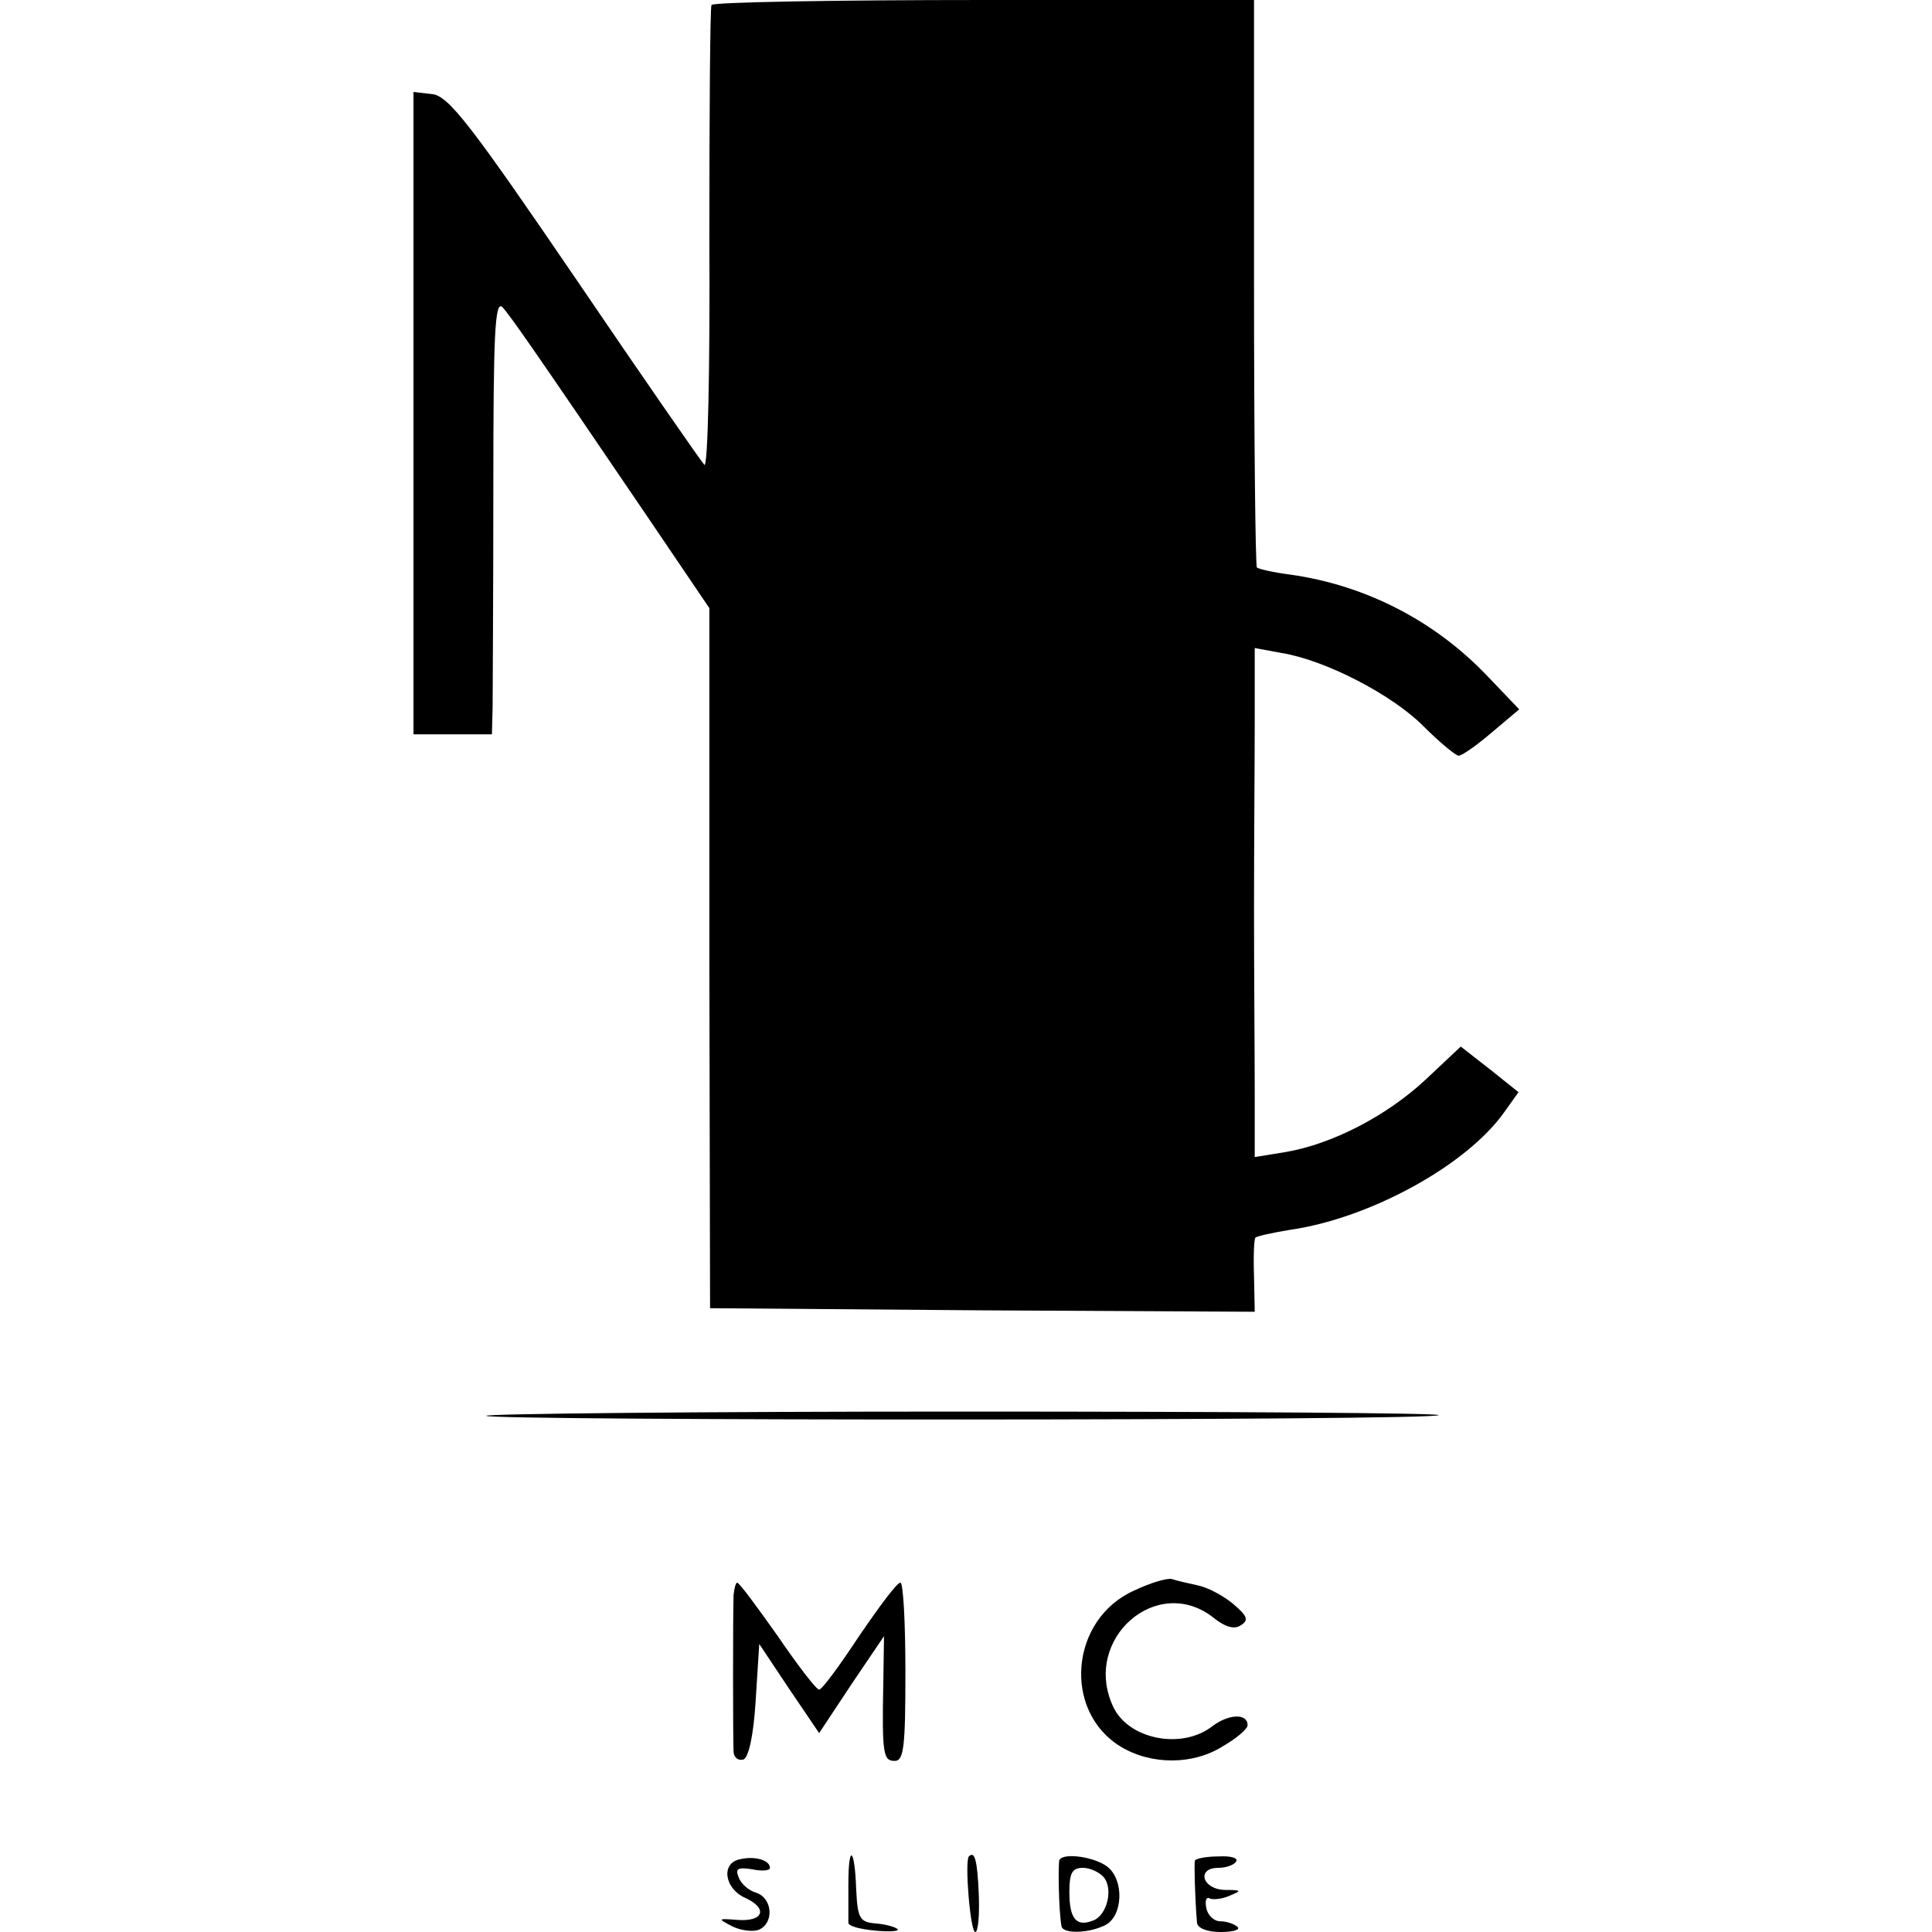
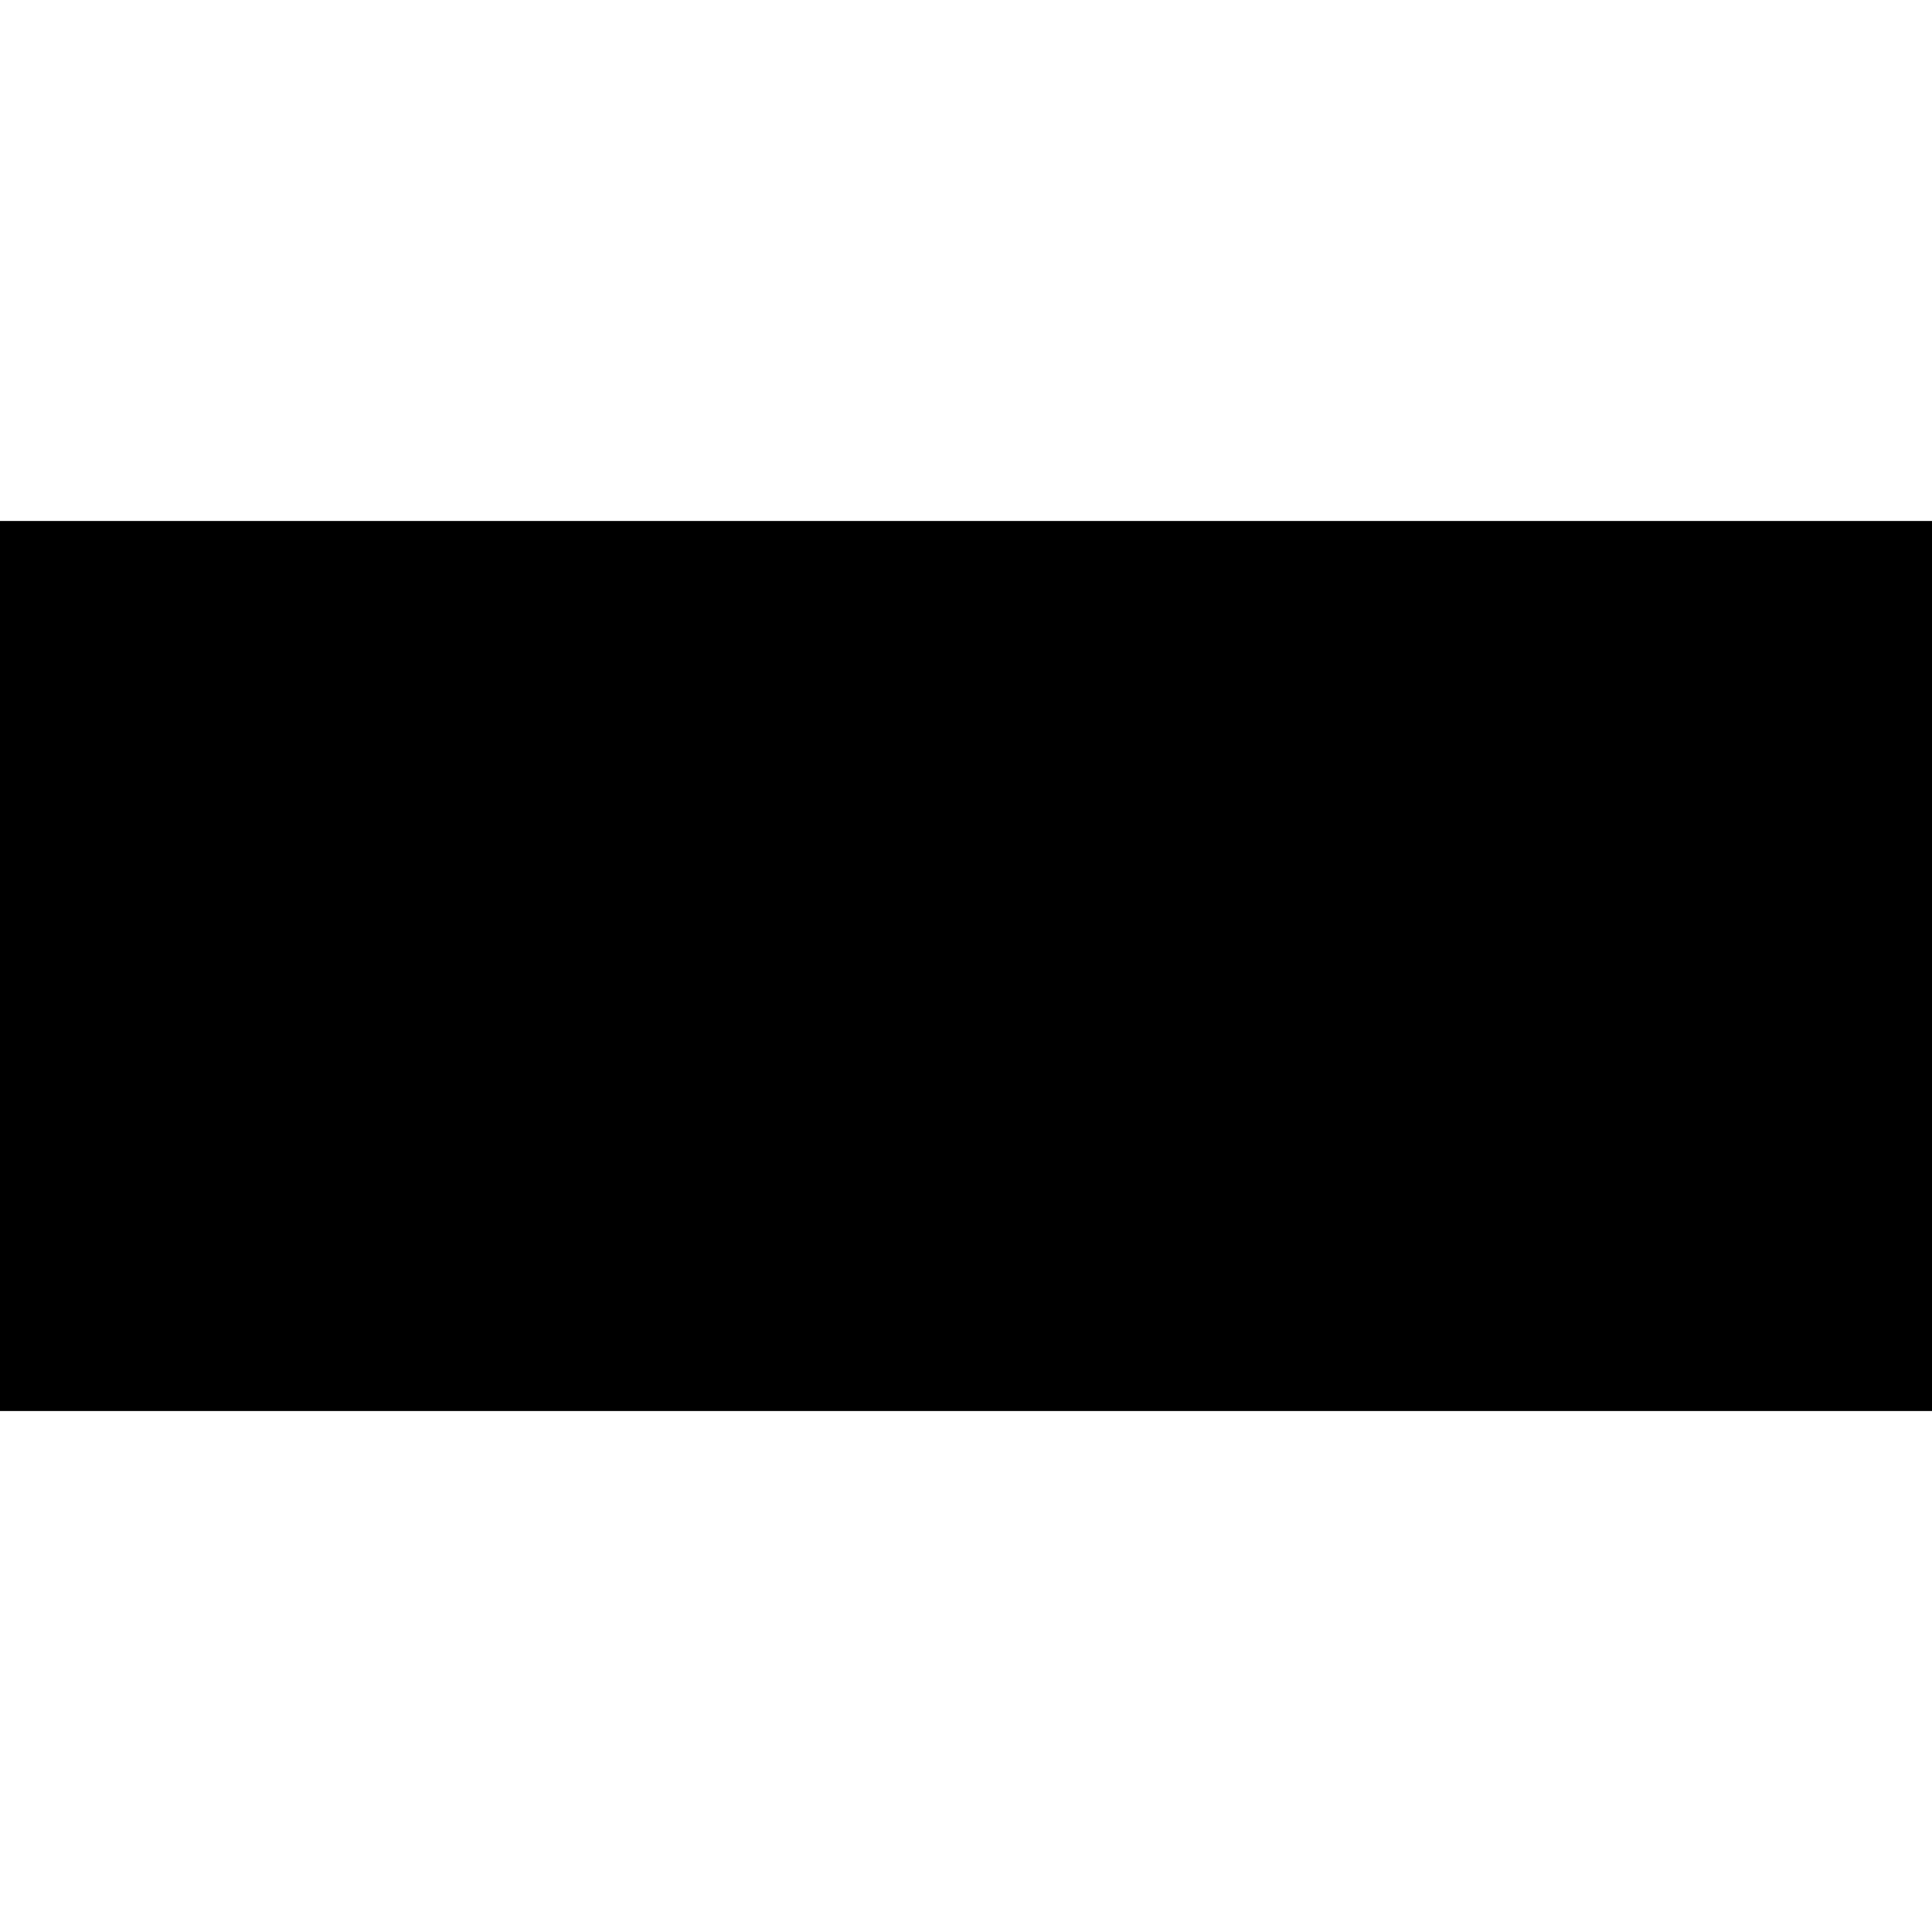
- <svg xmlns="http://www.w3.org/2000/svg" version="1.0" width="271pt" height="271pt" viewBox="0 0 271 271" preserveAspectRatio="xMidYMid meet">
-   <g transform="translate(0,271) scale(0.1,-0.1)" fill="#000000" stroke="none">
-     <path d="M998 2703 c-2 -5 -3 -153 -3 -331 1 -177 -2 -319 -7 -314 -4 4 -86 122 -181 262 -146 214 -178 256 -201 258 l-26 3 0 -450 0 -451 55 0 55 0 1 38 c0 20 1 158 1 306 0 217 2 266 13 255 12 -14 35 -46 206 -298 l84 -124 0 -491 1 -491 382 -3 382 -2 -1 50 c-1 28 0 52 2 54 2 2 24 7 49 11 111 16 247 90 300 165 l20 28 -40 32 -41 32 -50 -47 c-55 -51 -131 -90 -196 -101 l-43 -7 0 92 c0 50 -1 165 -1 256 0 91 1 210 1 265 l0 101 38 -7 c61 -10 154 -58 198 -102 23 -23 46 -42 50 -42 5 0 26 15 47 33 l38 32 -44 46 c-74 78 -171 128 -277 143 -24 3 -45 8 -47 10 -2 2 -4 182 -4 400 l0 396 -379 0 c-208 0 -380 -3 -382 -7z" />
-     <path d="M682 724 c8 -7 1329 -7 1336 1 3 3 -298 5 -668 5 -370 0 -671 -3 -668 -6z" />
-     <path d="M1591 479 c-90 -40 -101 -169 -19 -219 43 -26 102 -26 144 1 19 11 34 24 34 29 0 17 -26 16 -49 -1 -43 -34 -119 -19 -140 28 -43 94 62 186 141 124 16 -13 29 -17 38 -11 12 7 10 13 -10 30 -13 11 -35 23 -49 26 -14 3 -31 7 -37 9 -6 2 -30 -5 -53 -16z" />
-     <path d="M1029 473 c-1 -22 -1 -203 0 -221 1 -8 7 -12 14 -10 7 3 14 33 17 83 l5 79 42 -63 42 -62 45 68 46 68 -1 -65 c-2 -101 0 -110 16 -110 13 0 15 21 15 125 0 69 -3 125 -7 125 -5 0 -30 -34 -58 -75 -27 -41 -52 -75 -56 -75 -4 0 -30 34 -58 75 -29 41 -54 75 -57 75 -2 0 -4 -8 -5 -17z" />
-     <path d="M1038 102 c-27 -5 -22 -41 7 -54 33 -15 26 -34 -11 -31 -27 2 -28 2 -7 -9 12 -6 29 -8 37 -5 22 9 20 44 -3 52 -11 3 -22 13 -25 22 -5 12 -1 14 19 11 14 -3 25 -2 25 2 0 11 -22 17 -42 12z" />
-     <path d="M1190 67 c0 -26 0 -50 0 -54 0 -5 17 -9 37 -11 21 -2 35 -1 32 2 -3 3 -17 7 -31 8 -22 2 -25 7 -27 47 -2 60 -11 66 -11 8z" />
-     <path d="M1359 106 c-6 -7 2 -106 9 -106 4 0 6 23 5 51 -2 51 -6 63 -14 55z" />
-     <path d="M1486 101 c-2 -5 -1 -73 3 -93 2 -11 39 -10 62 2 24 13 26 62 3 81 -17 14 -62 21 -68 10z m62 -24 c14 -16 5 -54 -15 -61 -23 -9 -33 2 -33 40 0 27 4 34 19 34 10 0 23 -6 29 -13z" />
-     <path d="M1676 100 c-1 -4 0 -51 3 -87 1 -8 15 -13 33 -13 17 0 28 3 24 7 -4 4 -15 8 -24 8 -9 0 -18 8 -20 19 -2 10 0 16 5 13 4 -2 17 -1 28 4 17 7 17 8 -7 8 -32 1 -40 31 -9 31 11 0 22 4 25 9 3 5 -8 8 -25 7 -17 0 -32 -3 -33 -6z" />
+ <svg xmlns="http://www.w3.org/2000/svg" version="1.0" width="356pt" height="356pt" viewBox="0 0 356 356" preserveAspectRatio="xMidYMid meet">
+   <g transform="translate(0,356) scale(0.1,-0.1)" fill="#000000" stroke="none">
+     <path d="M0 1780 l0 -820 1780 0 1780 0 0 820 0 820 -1780 0 -1780 0 0 -820z" />
  </g>
</svg>
